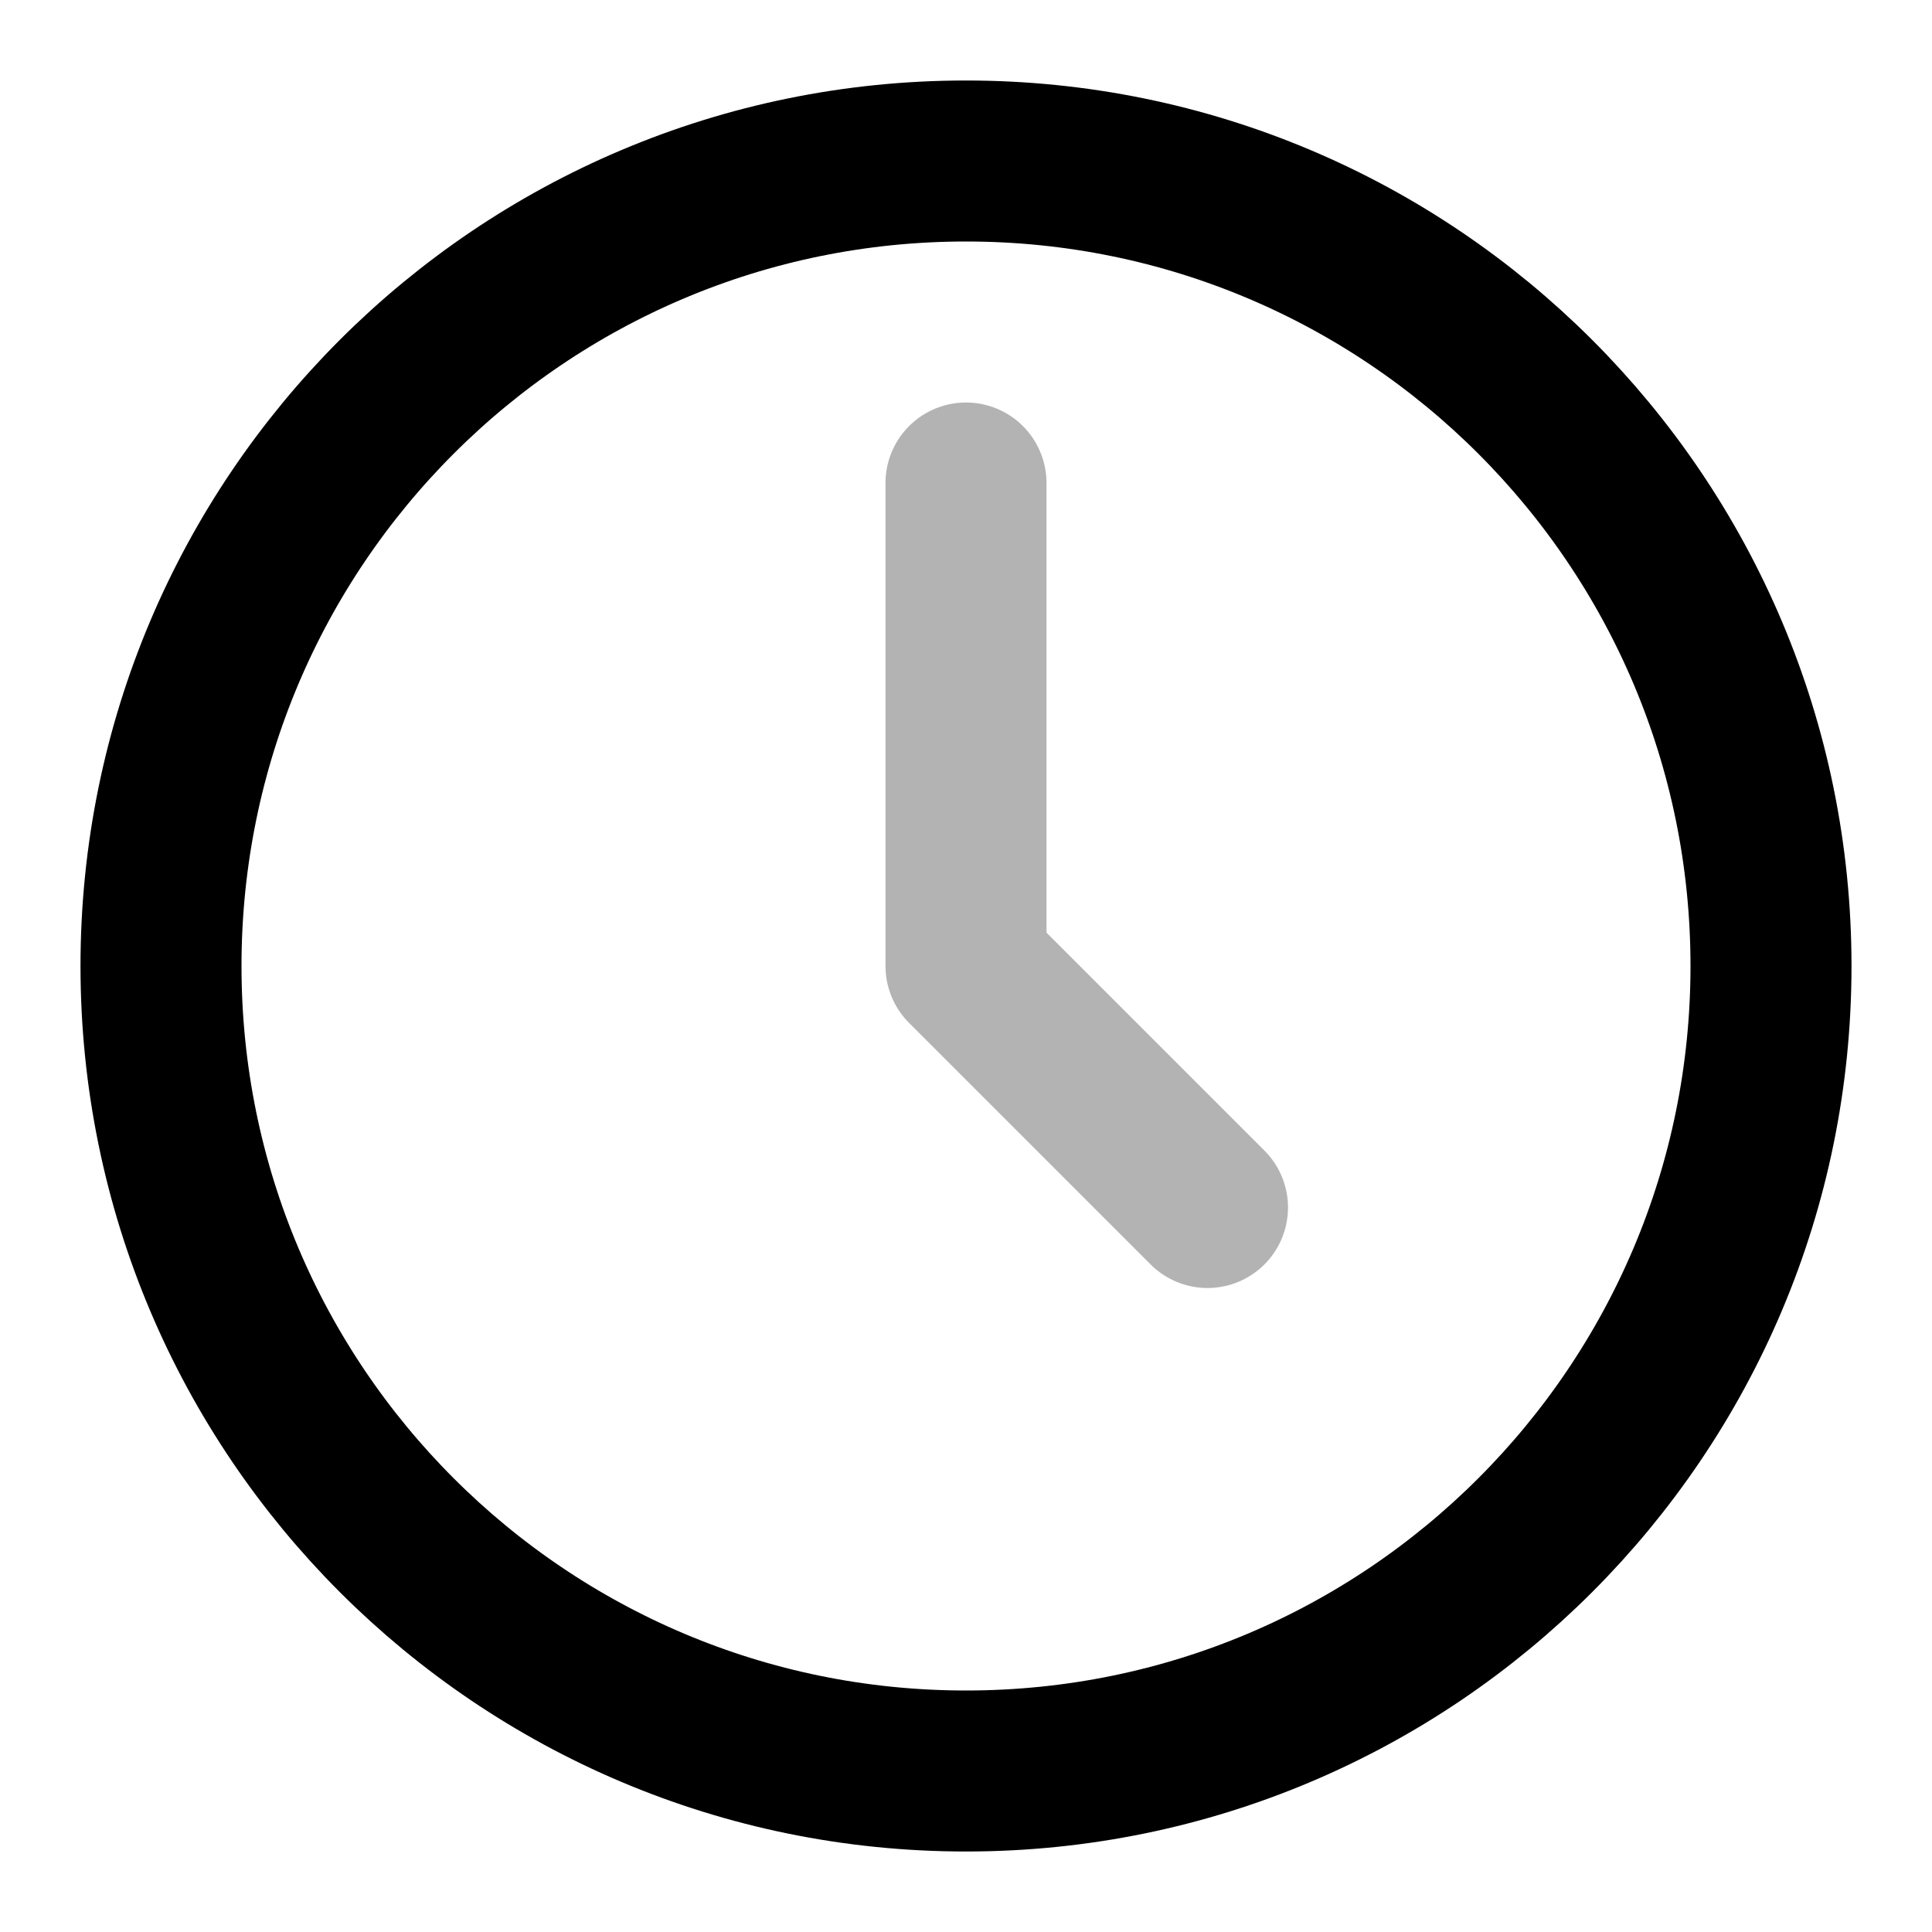
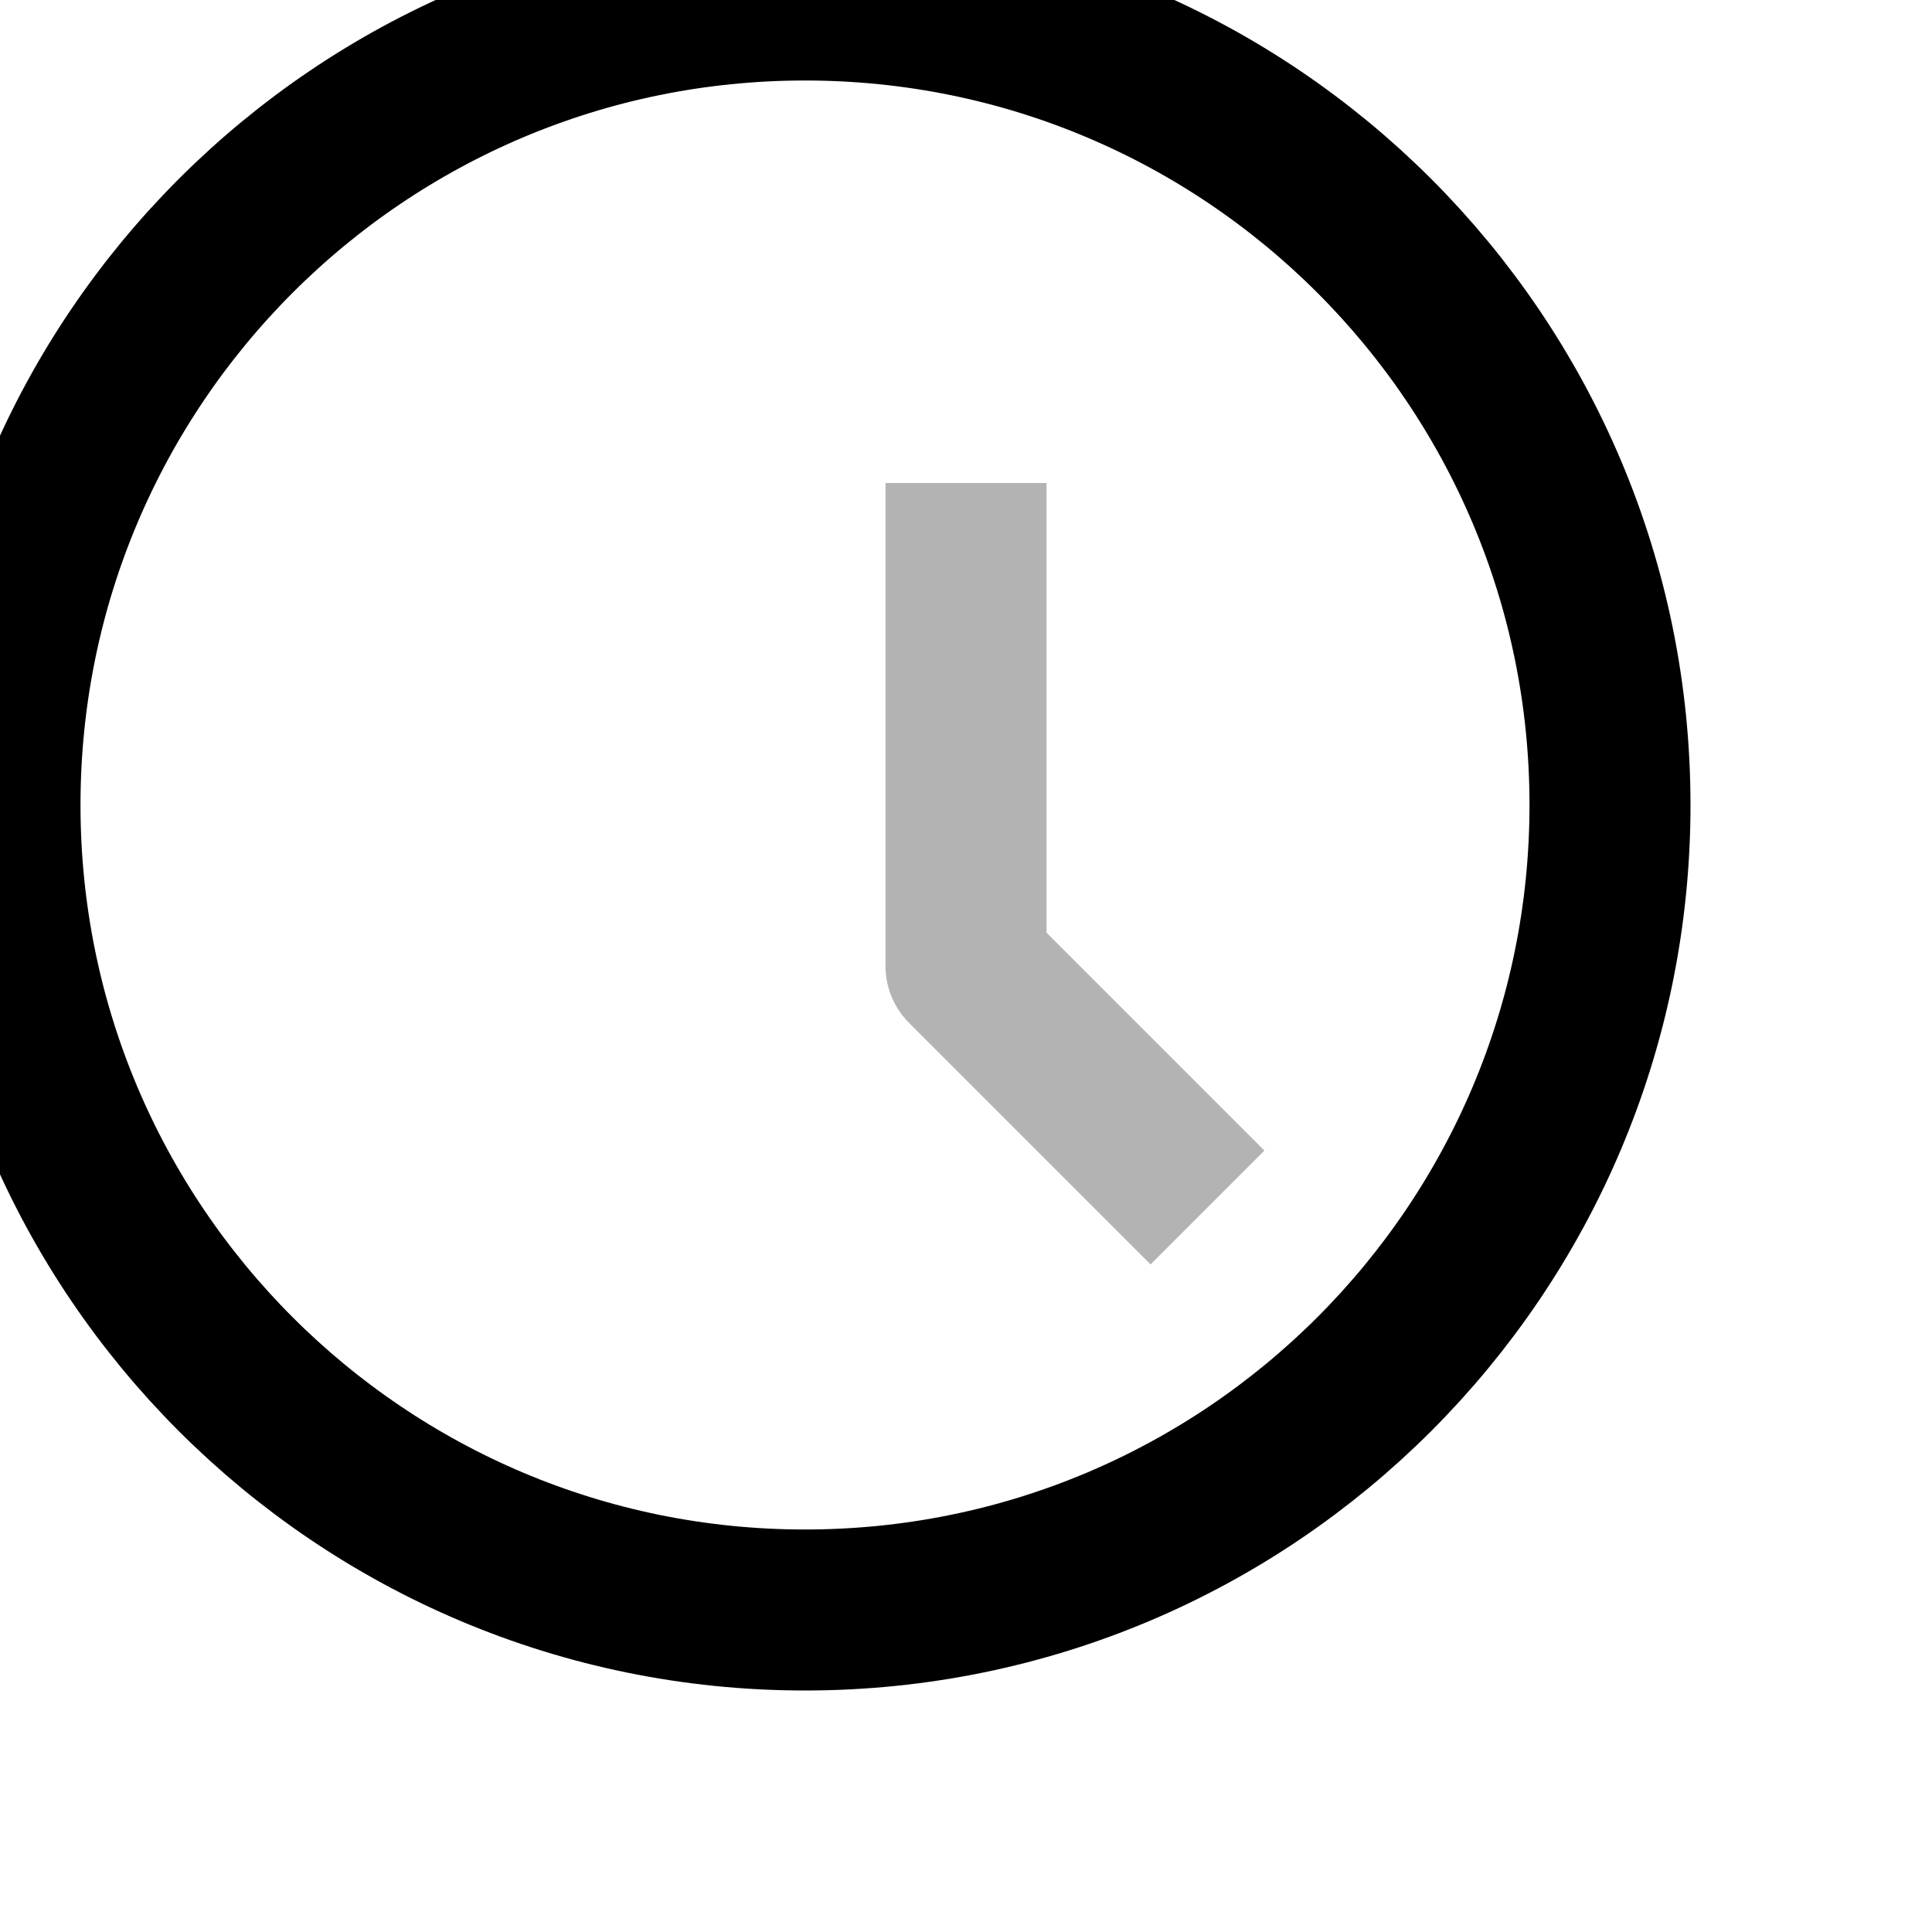
<svg xmlns="http://www.w3.org/2000/svg" width="24" height="24">
-   <g fill="none" fill-rule="evenodd">
+   <g fill="none">
    <path d="M-925-250H441v768H-925z" />
    <path d="M0 0h24v24H0z" />
-     <g transform="translate(2 2)" stroke="#000" stroke-linecap="round" stroke-linejoin="round" stroke-width="2">
+     <g style="stroke-linejoin:round;stroke-width:2;stroke:#000">
      <circle cx="10" cy="10" r="10" />
-       <path opacity=".3" d="M10 4v6l3 3" />
+       <path d="M12 6v6l3 3" opacity="0.3" />
    </g>
  </g>
</svg>
